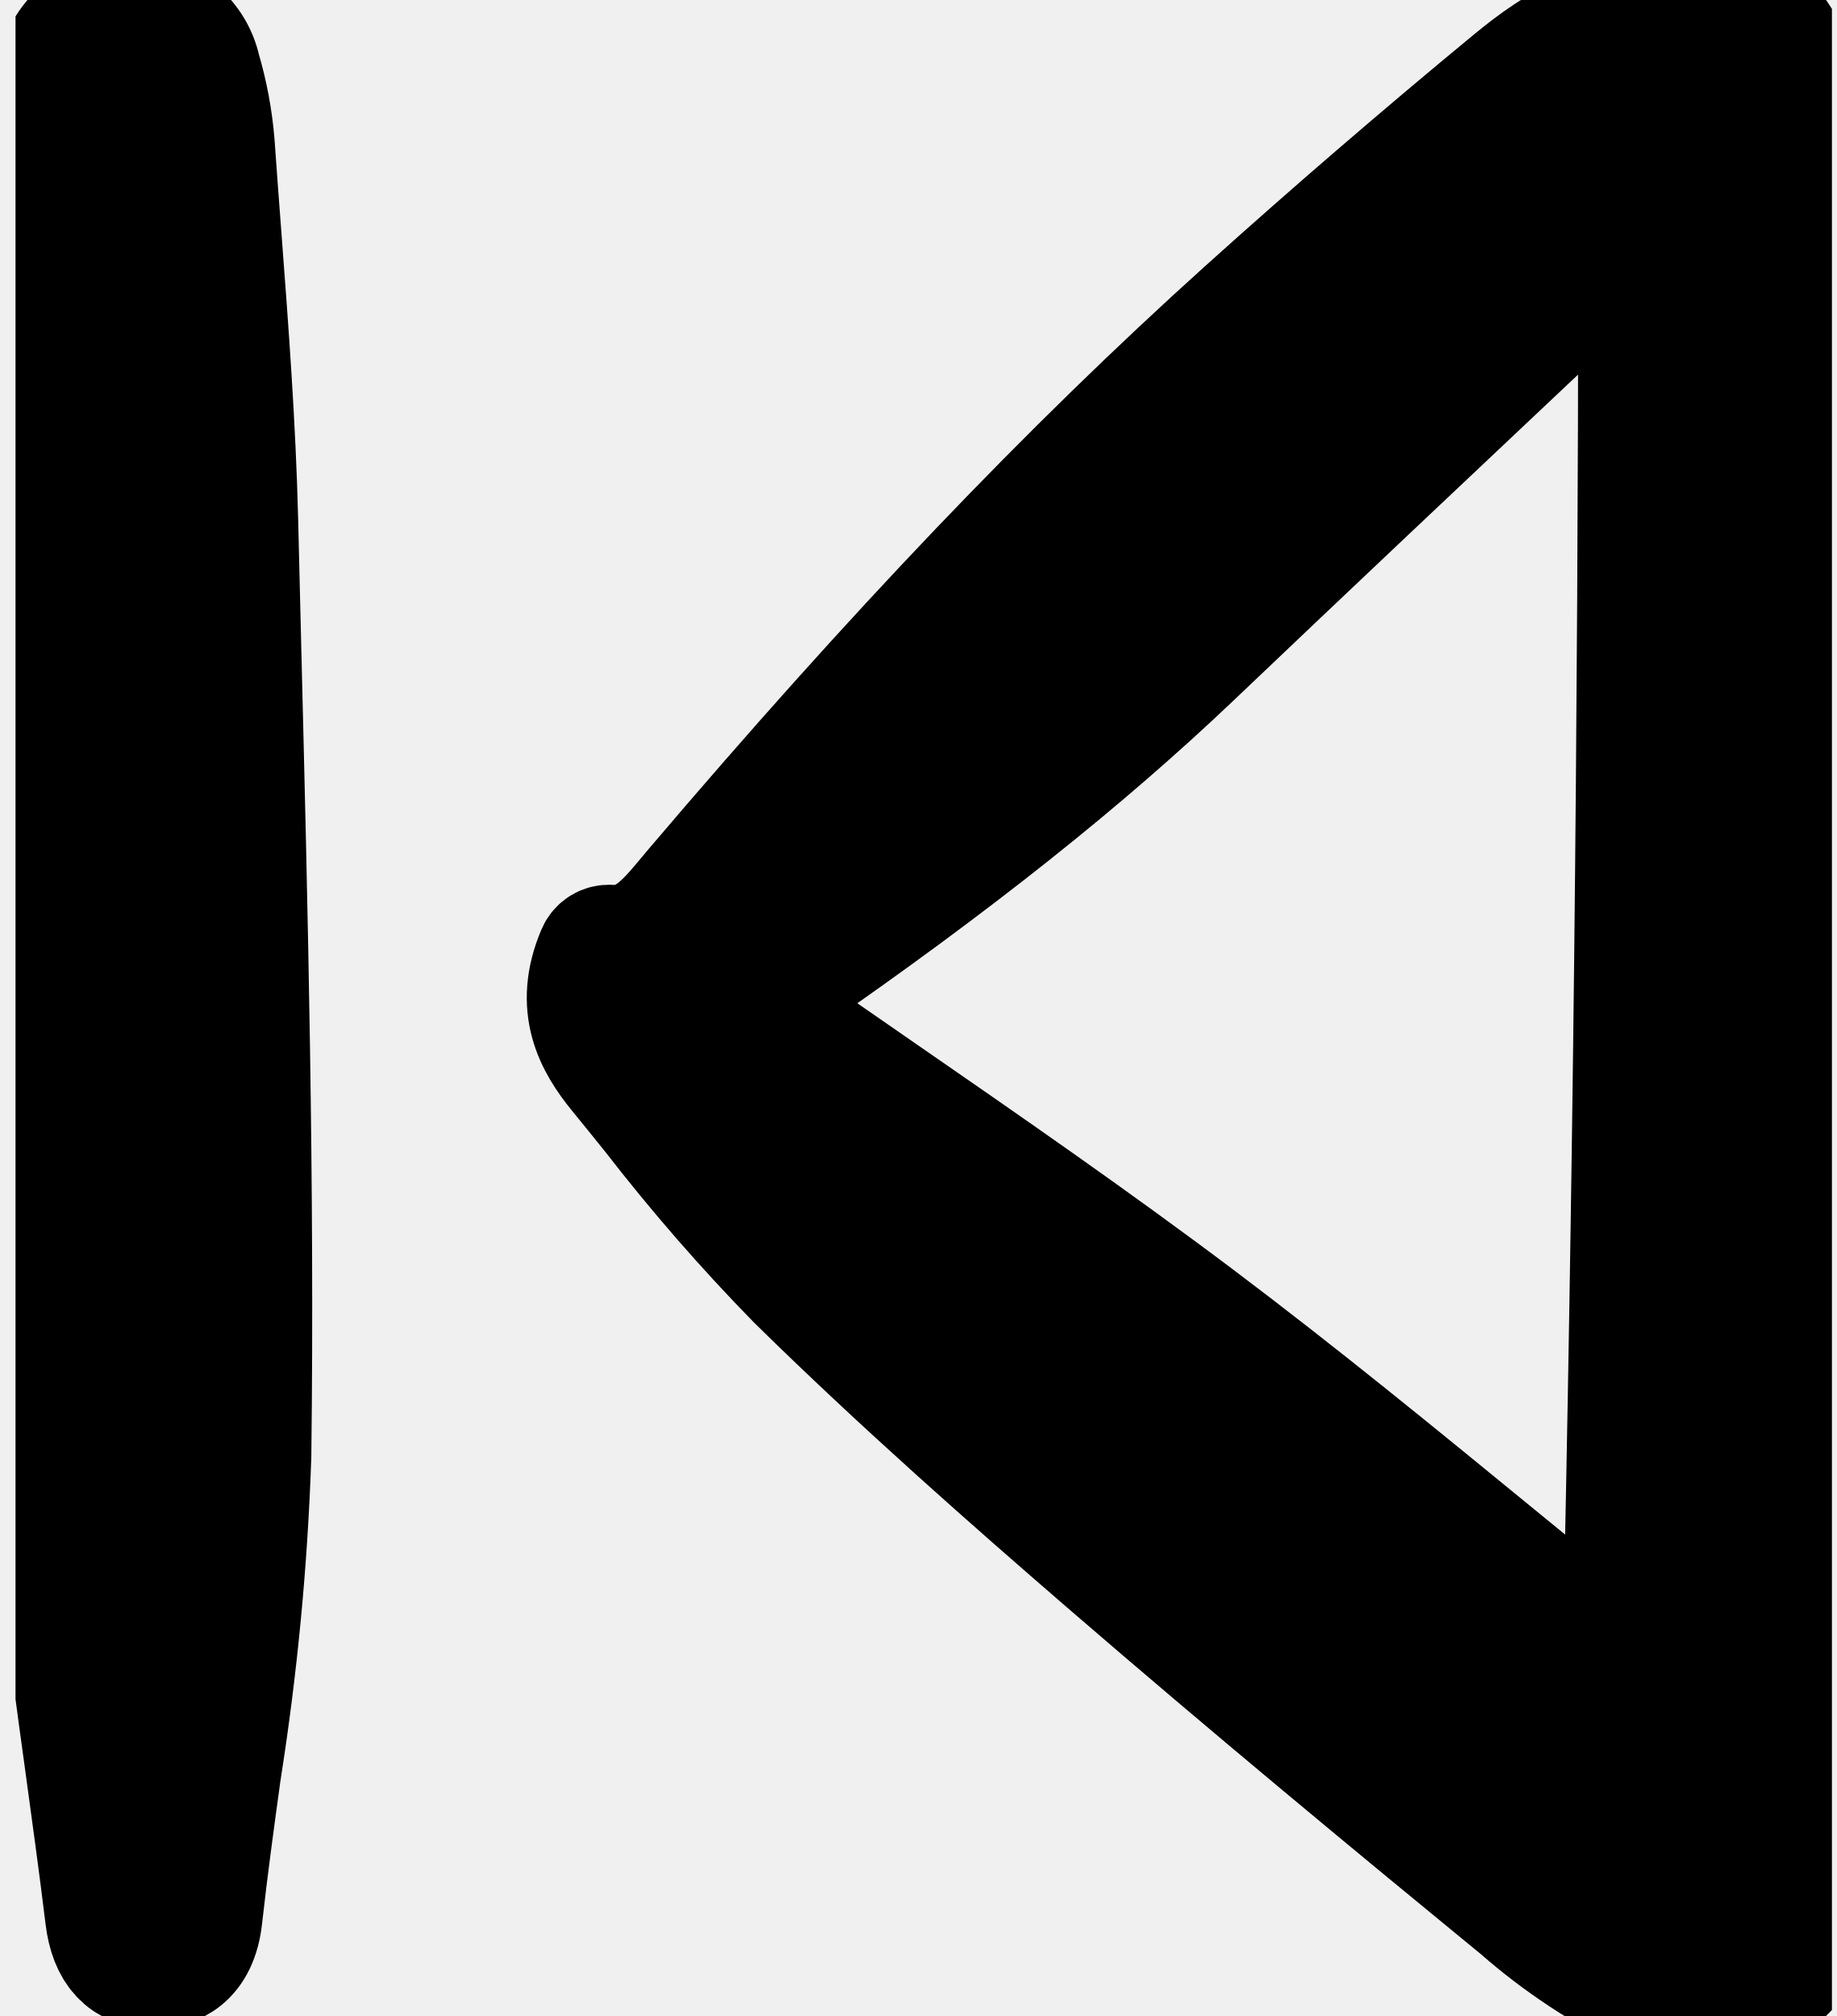
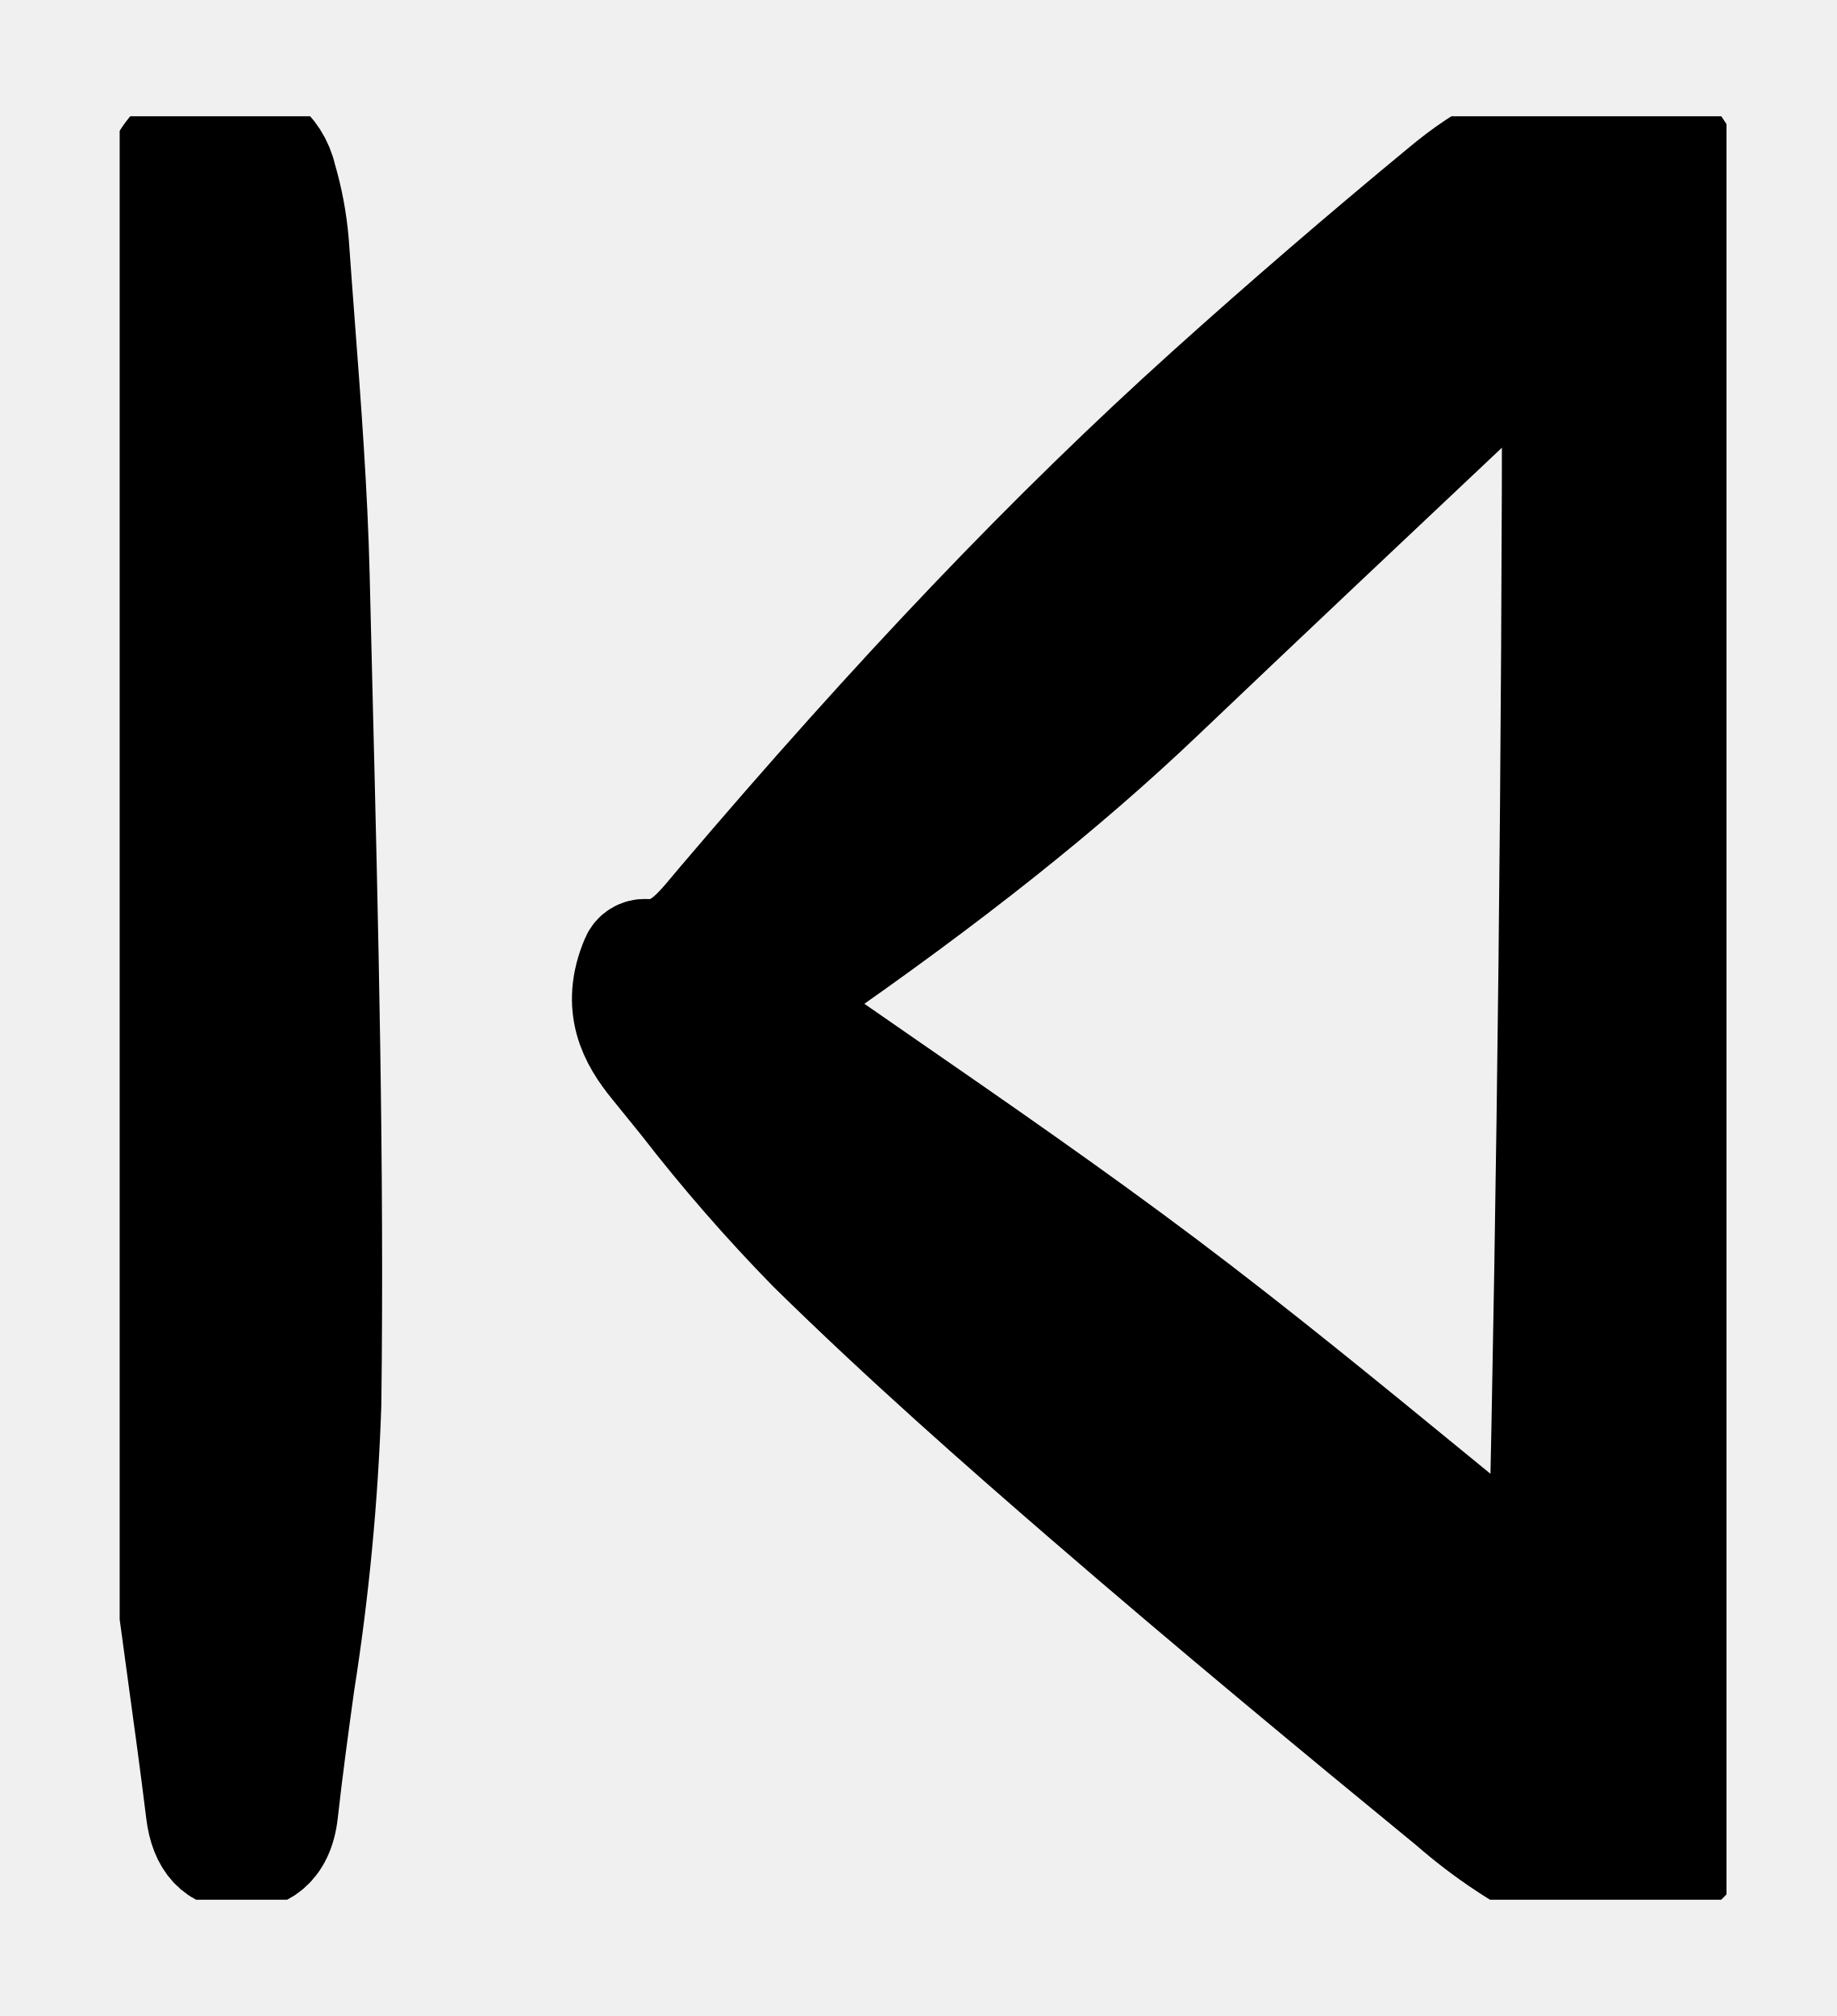
- <svg xmlns="http://www.w3.org/2000/svg" width="92" height="101" viewBox="0 0 92 101" fill="none">
+ <svg xmlns="http://www.w3.org/2000/svg" width="92" height="101" viewBox="-6.0 -6.0 104.0 113.0" fill="none">
  <g clip-path="url(#clip0)">
    <path d="M90.915 80.484C90.557 60.098 90.231 39.371 89.915 19.323L89.843 14.726C89.82 13.276 89.819 11.825 89.818 10.376C89.818 8.643 89.819 6.852 89.776 5.088C89.685 1.07 88.644 0.824 85.047 0.595C80.839 0.324 77.889 2.278 75.79 4.01C71.181 7.813 66.677 11.694 62.4 15.545C53.581 23.491 44.803 32.688 34.775 44.486L34.432 44.895C33.298 46.254 32.318 47.434 30.541 47.327C30.404 47.319 30.268 47.354 30.151 47.426C30.035 47.498 29.944 47.605 29.891 47.731C28.732 50.437 29.793 52.292 30.983 53.752C31.547 54.442 32.11 55.138 32.673 55.839C34.922 58.745 37.336 61.519 39.906 64.147C45.156 69.31 50.707 74.19 55.441 78.282C62.733 84.582 69.993 90.581 76.135 95.618C78.094 97.335 80.278 98.78 82.626 99.916C83.469 100.294 84.383 100.492 85.308 100.499C86.514 100.501 87.69 100.132 88.678 99.443C89.625 98.754 90.378 97.833 90.862 96.769C91.347 95.705 91.547 94.534 91.443 93.37C91.157 88.634 90.984 84.416 90.915 80.484ZM82.07 11.92C82.057 36.458 81.799 59.77 81.281 83.09C79.24 81.437 77.243 79.803 75.273 78.189C70.056 73.916 65.129 69.883 59.981 66.006C54.772 62.084 49.307 58.306 44.022 54.652C41.917 53.197 39.812 51.736 37.707 50.267C38.26 49.879 38.814 49.492 39.369 49.108C47.794 43.269 54.272 38.119 59.754 32.9C65.608 27.325 71.59 21.686 77.374 16.232L80.31 13.465C80.843 12.962 81.41 12.48 82.065 11.922L82.07 11.92Z" fill="black" stroke="black" stroke-width="6" stroke-linejoin="round" stroke-linecap="round" />
    <path d="M11.938 26.102C11.823 21.336 11.457 16.504 11.103 11.832C10.986 10.286 10.869 8.74 10.761 7.194C10.657 5.936 10.424 4.691 10.066 3.48C9.889 2.679 9.433 1.967 8.779 1.469C8.126 0.97 7.317 0.718 6.495 0.756H6.476C5.647 0.706 4.827 0.957 4.17 1.463C3.512 1.968 3.061 2.695 2.901 3.507C2.429 5.485 2.147 7.503 2.061 9.534C1.821 17.466 1.637 25.4 1.49 31.775L1.36 37.219C1.359 37.23 1.359 37.241 1.36 37.252C1.469 41.63 1.537 45.594 1.602 49.427C1.74 57.46 1.858 64.398 2.31 71.317C2.679 76.967 3.463 82.673 4.222 88.191C4.575 90.766 4.942 93.427 5.262 96.045C5.47 97.756 6.278 98.623 7.667 98.623H7.696C8.686 98.614 9.914 98.159 10.148 96.045C10.416 93.625 10.754 91.159 11.082 88.775C11.912 83.526 12.418 78.231 12.597 72.92C12.765 59.402 12.423 45.659 12.091 32.368L11.938 26.102Z" fill="black" stroke="black" stroke-width="6" stroke-linejoin="round" stroke-linecap="round" />
  </g>
  <defs>
    <clipPath id="clip0">
      <rect width="91" height="101" fill="white" transform="translate(0.777344)" />
    </clipPath>
  </defs>
</svg>
